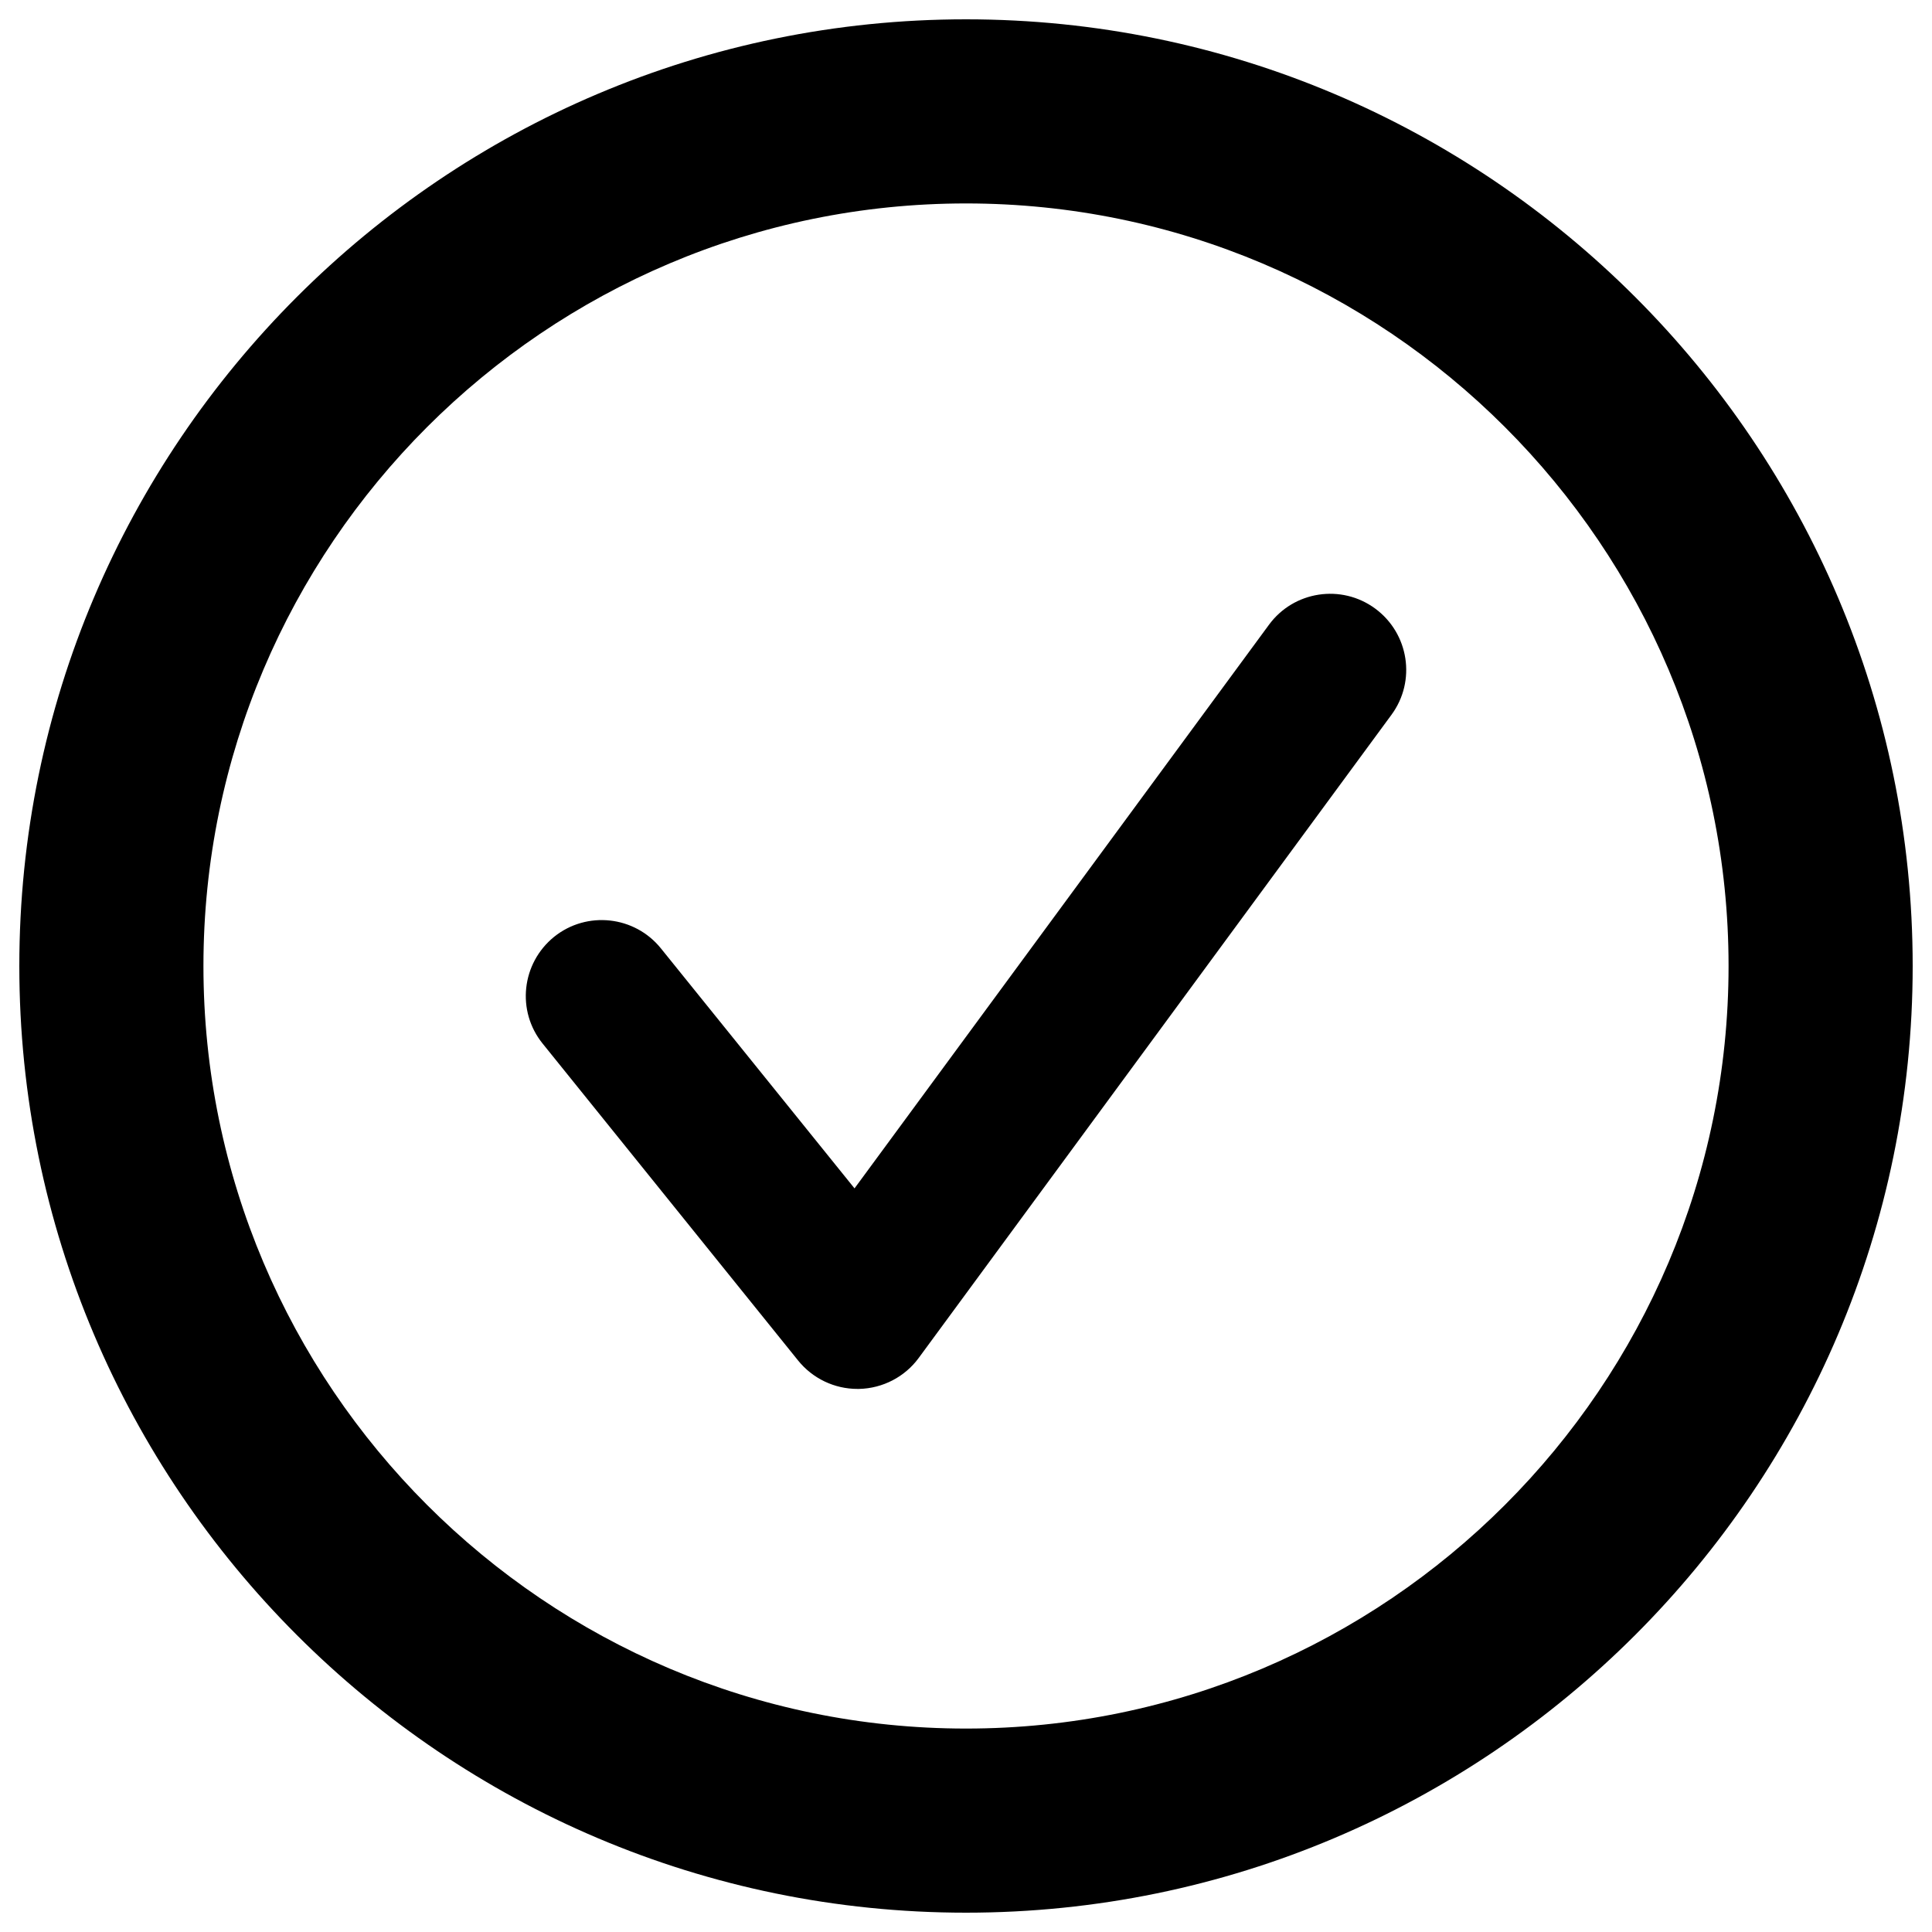
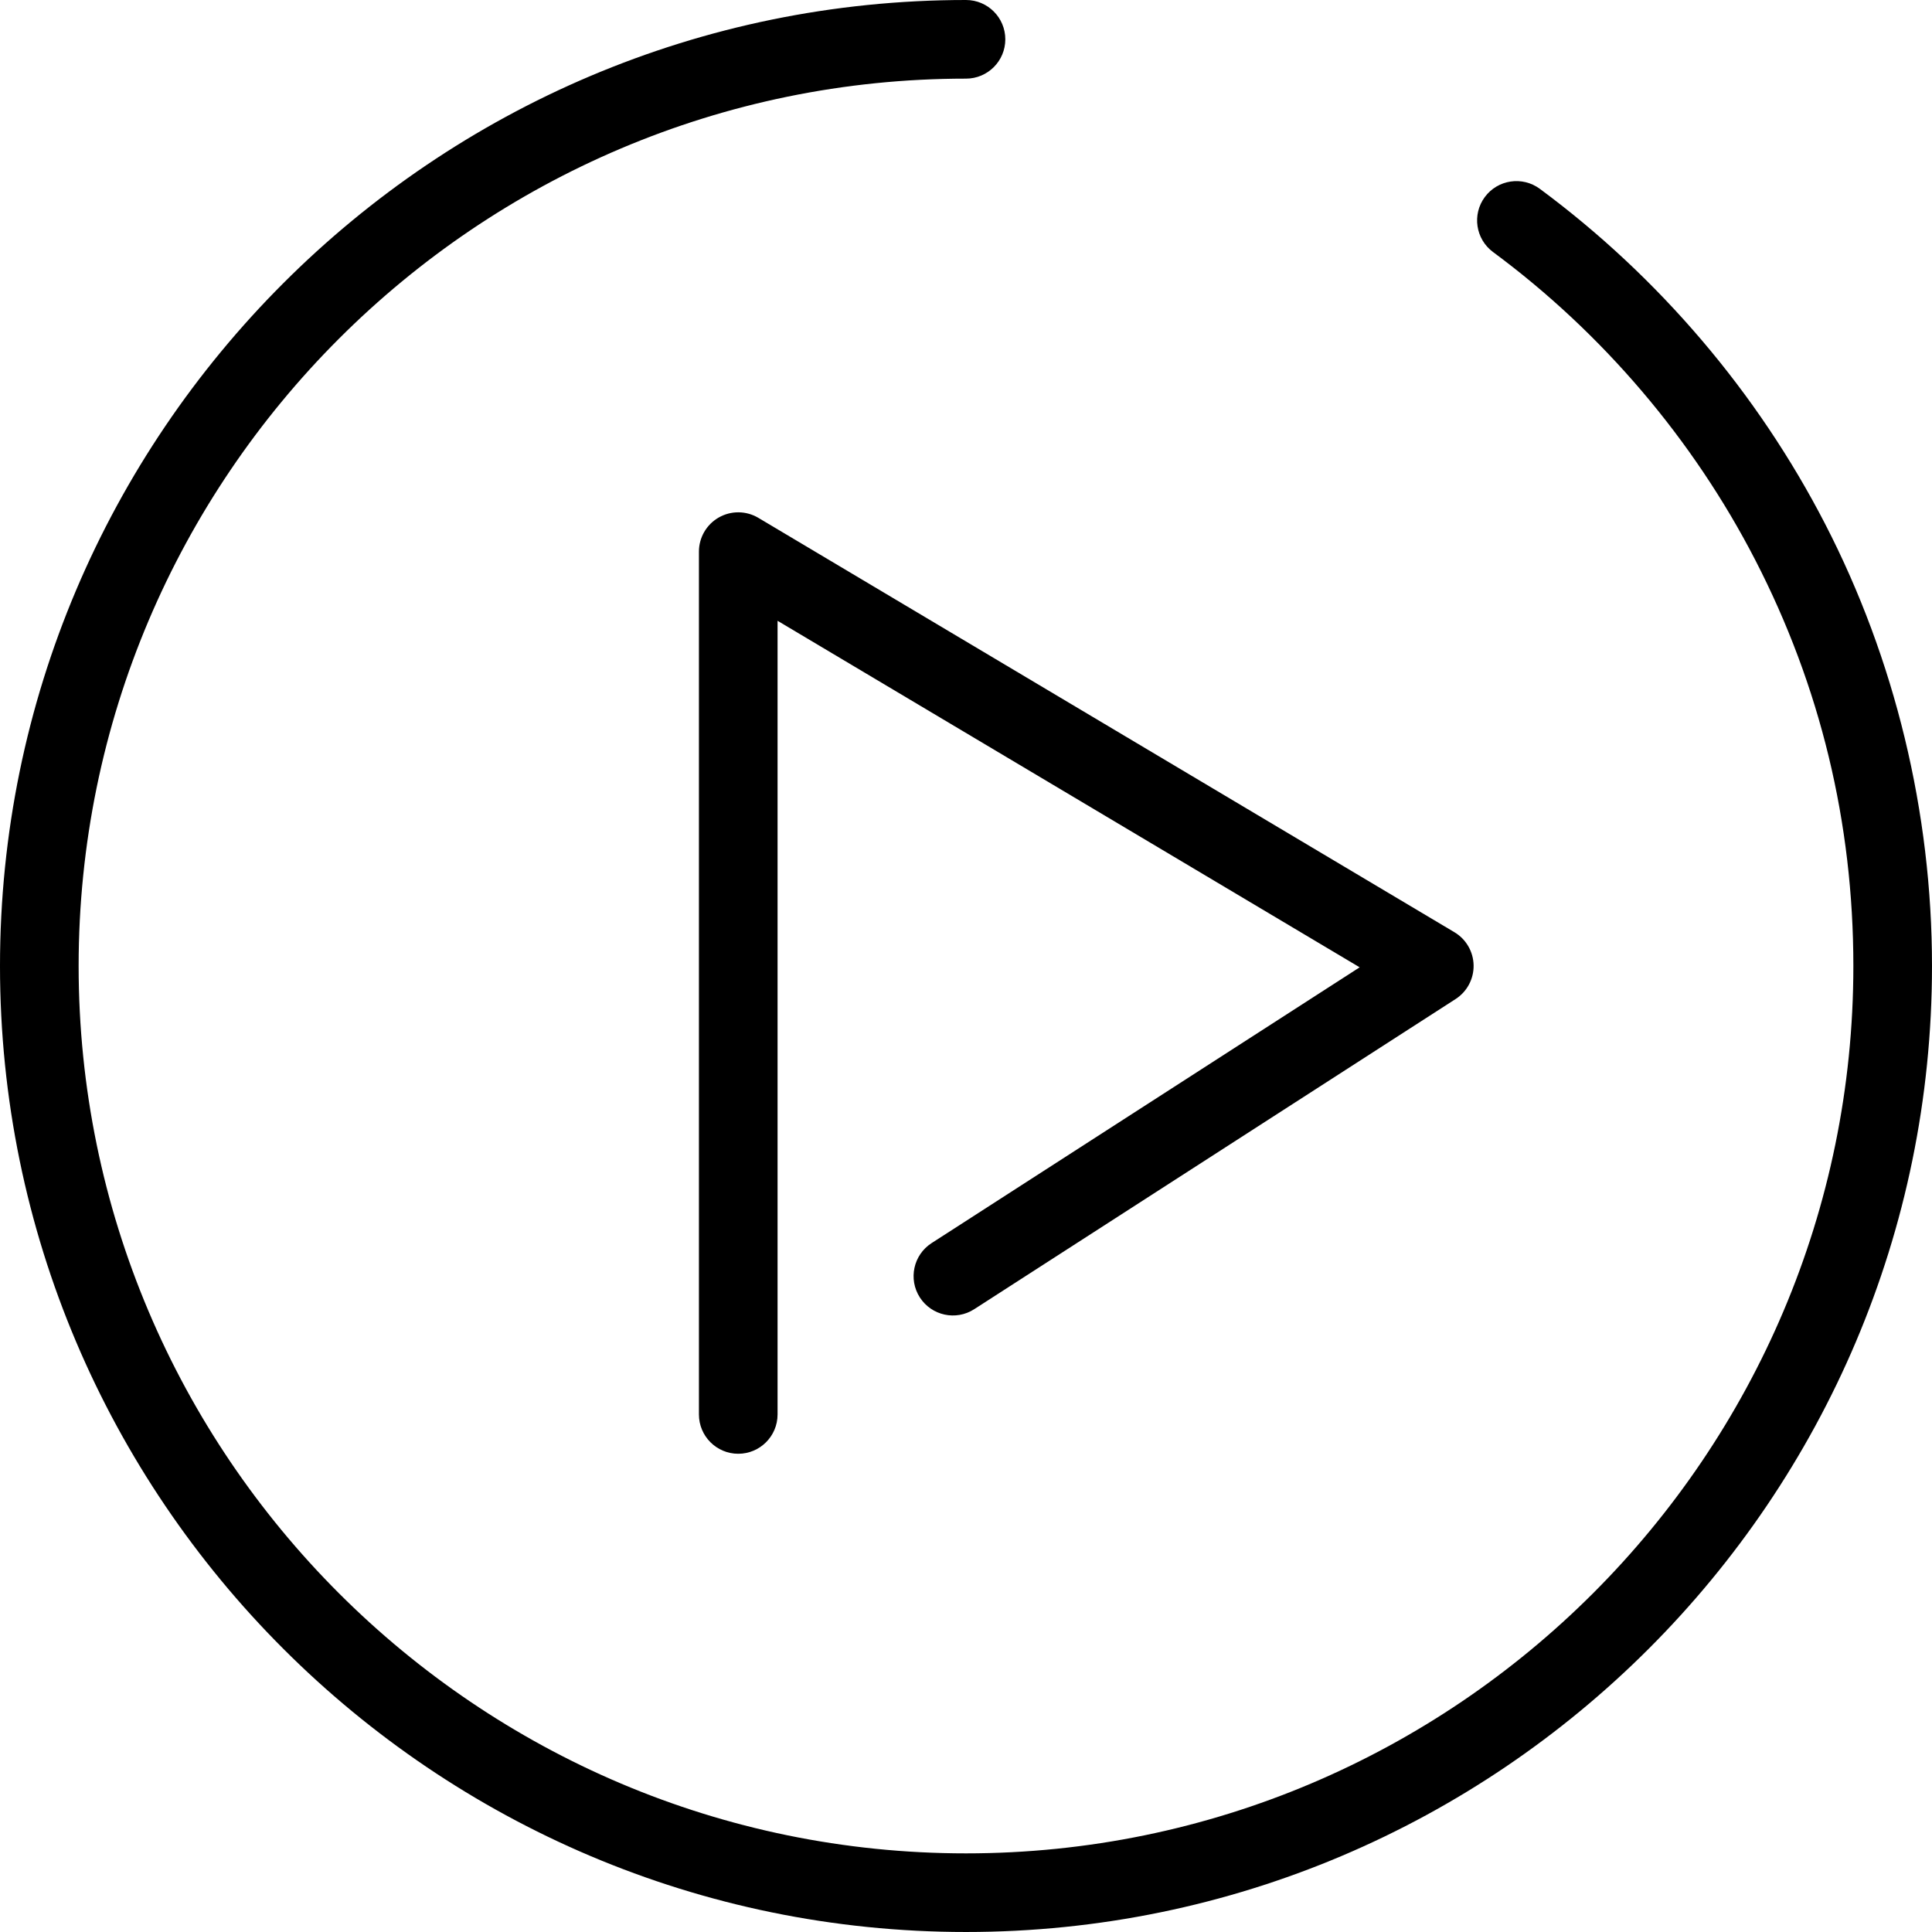
- <svg xmlns="http://www.w3.org/2000/svg" version="1.1" x="0px" y="0px" viewBox="0 0 1000 1000" enable-background="new 0 0 1000 1000" xml:space="preserve">
+ <svg xmlns="http://www.w3.org/2000/svg" version="1.1" id="Capa_1" x="0px" y="0px" viewBox="0 0 294.843 294.843" style="enable-background:new 0 0 294.843 294.843;" xml:space="preserve">
  <g>
-     <path d="M711.8,315c-17.5-12.9-42.2-9.1-55,8.4L442.3,615.1L342.1,490.9c-13.6-16.9-38.4-19.6-55.3-6c-16.9,13.7-19.6,38.4-5.9,55.3l132.2,164c7.5,9.3,18.8,14.7,30.7,14.7c0.3,0,0.6,0,0.9,0c12.2-0.3,23.6-6.2,30.8-16L720.2,370C733.1,352.5,729.3,327.9,711.8,315L711.8,315z M500,10C229.8,10,10,229.8,10,500c0,270.2,219.8,490,490,490c270.2,0,490-219.8,490-490C990,229.8,770.2,10,500,10z M500,894.7c-217.6,0-394.7-177.1-394.7-394.7c0-217.6,177.1-394.7,394.7-394.7c217.6,0,394.7,177.1,394.7,394.7C894.7,717.6,717.6,894.7,500,894.7L500,894.7z" />
+     <path d="M278.527,79.946c-10.324-20.023-25.38-37.704-43.538-51.132c-2.665-1.97-6.421-1.407-8.392,1.257s-1.407,6.421,1.257,8.392   c16.687,12.34,30.521,28.586,40.008,46.983c9.94,19.277,14.98,40.128,14.98,61.976c0,74.671-60.75,135.421-135.421,135.421   S12,222.093,12,147.421S72.75,12,147.421,12c3.313,0,6-2.687,6-6s-2.687-6-6-6C66.133,0,0,66.133,0,147.421   s66.133,147.421,147.421,147.421s147.421-66.133,147.421-147.421C294.842,123.977,289.201,100.645,278.527,79.946z" />
+     <path d="M109.699,78.969c-1.876,1.067-3.035,3.059-3.035,5.216v131.674c0,3.314,2.687,6,6,6s6-2.686,6-6V94.74l88.833,52.883   l-65.324,42.087c-2.785,1.795-3.589,5.508-1.794,8.293c1.796,2.786,5.508,3.59,8.294,1.794l73.465-47.333   c1.746-1.125,2.786-3.073,2.749-5.15c-0.037-2.077-1.145-3.987-2.93-5.05L115.733,79.029   C113.877,77.926,111.575,77.902,109.699,78.969z" />
  </g>
+   <g>
+ </g>
+   <g>
+ </g>
+   <g>
+ </g>
+   <g>
+ </g>
+   <g>
+ </g>
+   <g>
+ </g>
+   <g>
+ </g>
+   <g>
+ </g>
+   <g>
+ </g>
+   <g>
+ </g>
+   <g>
+ </g>
+   <g>
+ </g>
+   <g>
+ </g>
+   <g>
+ </g>
+   <g>
+ </g>
</svg>
